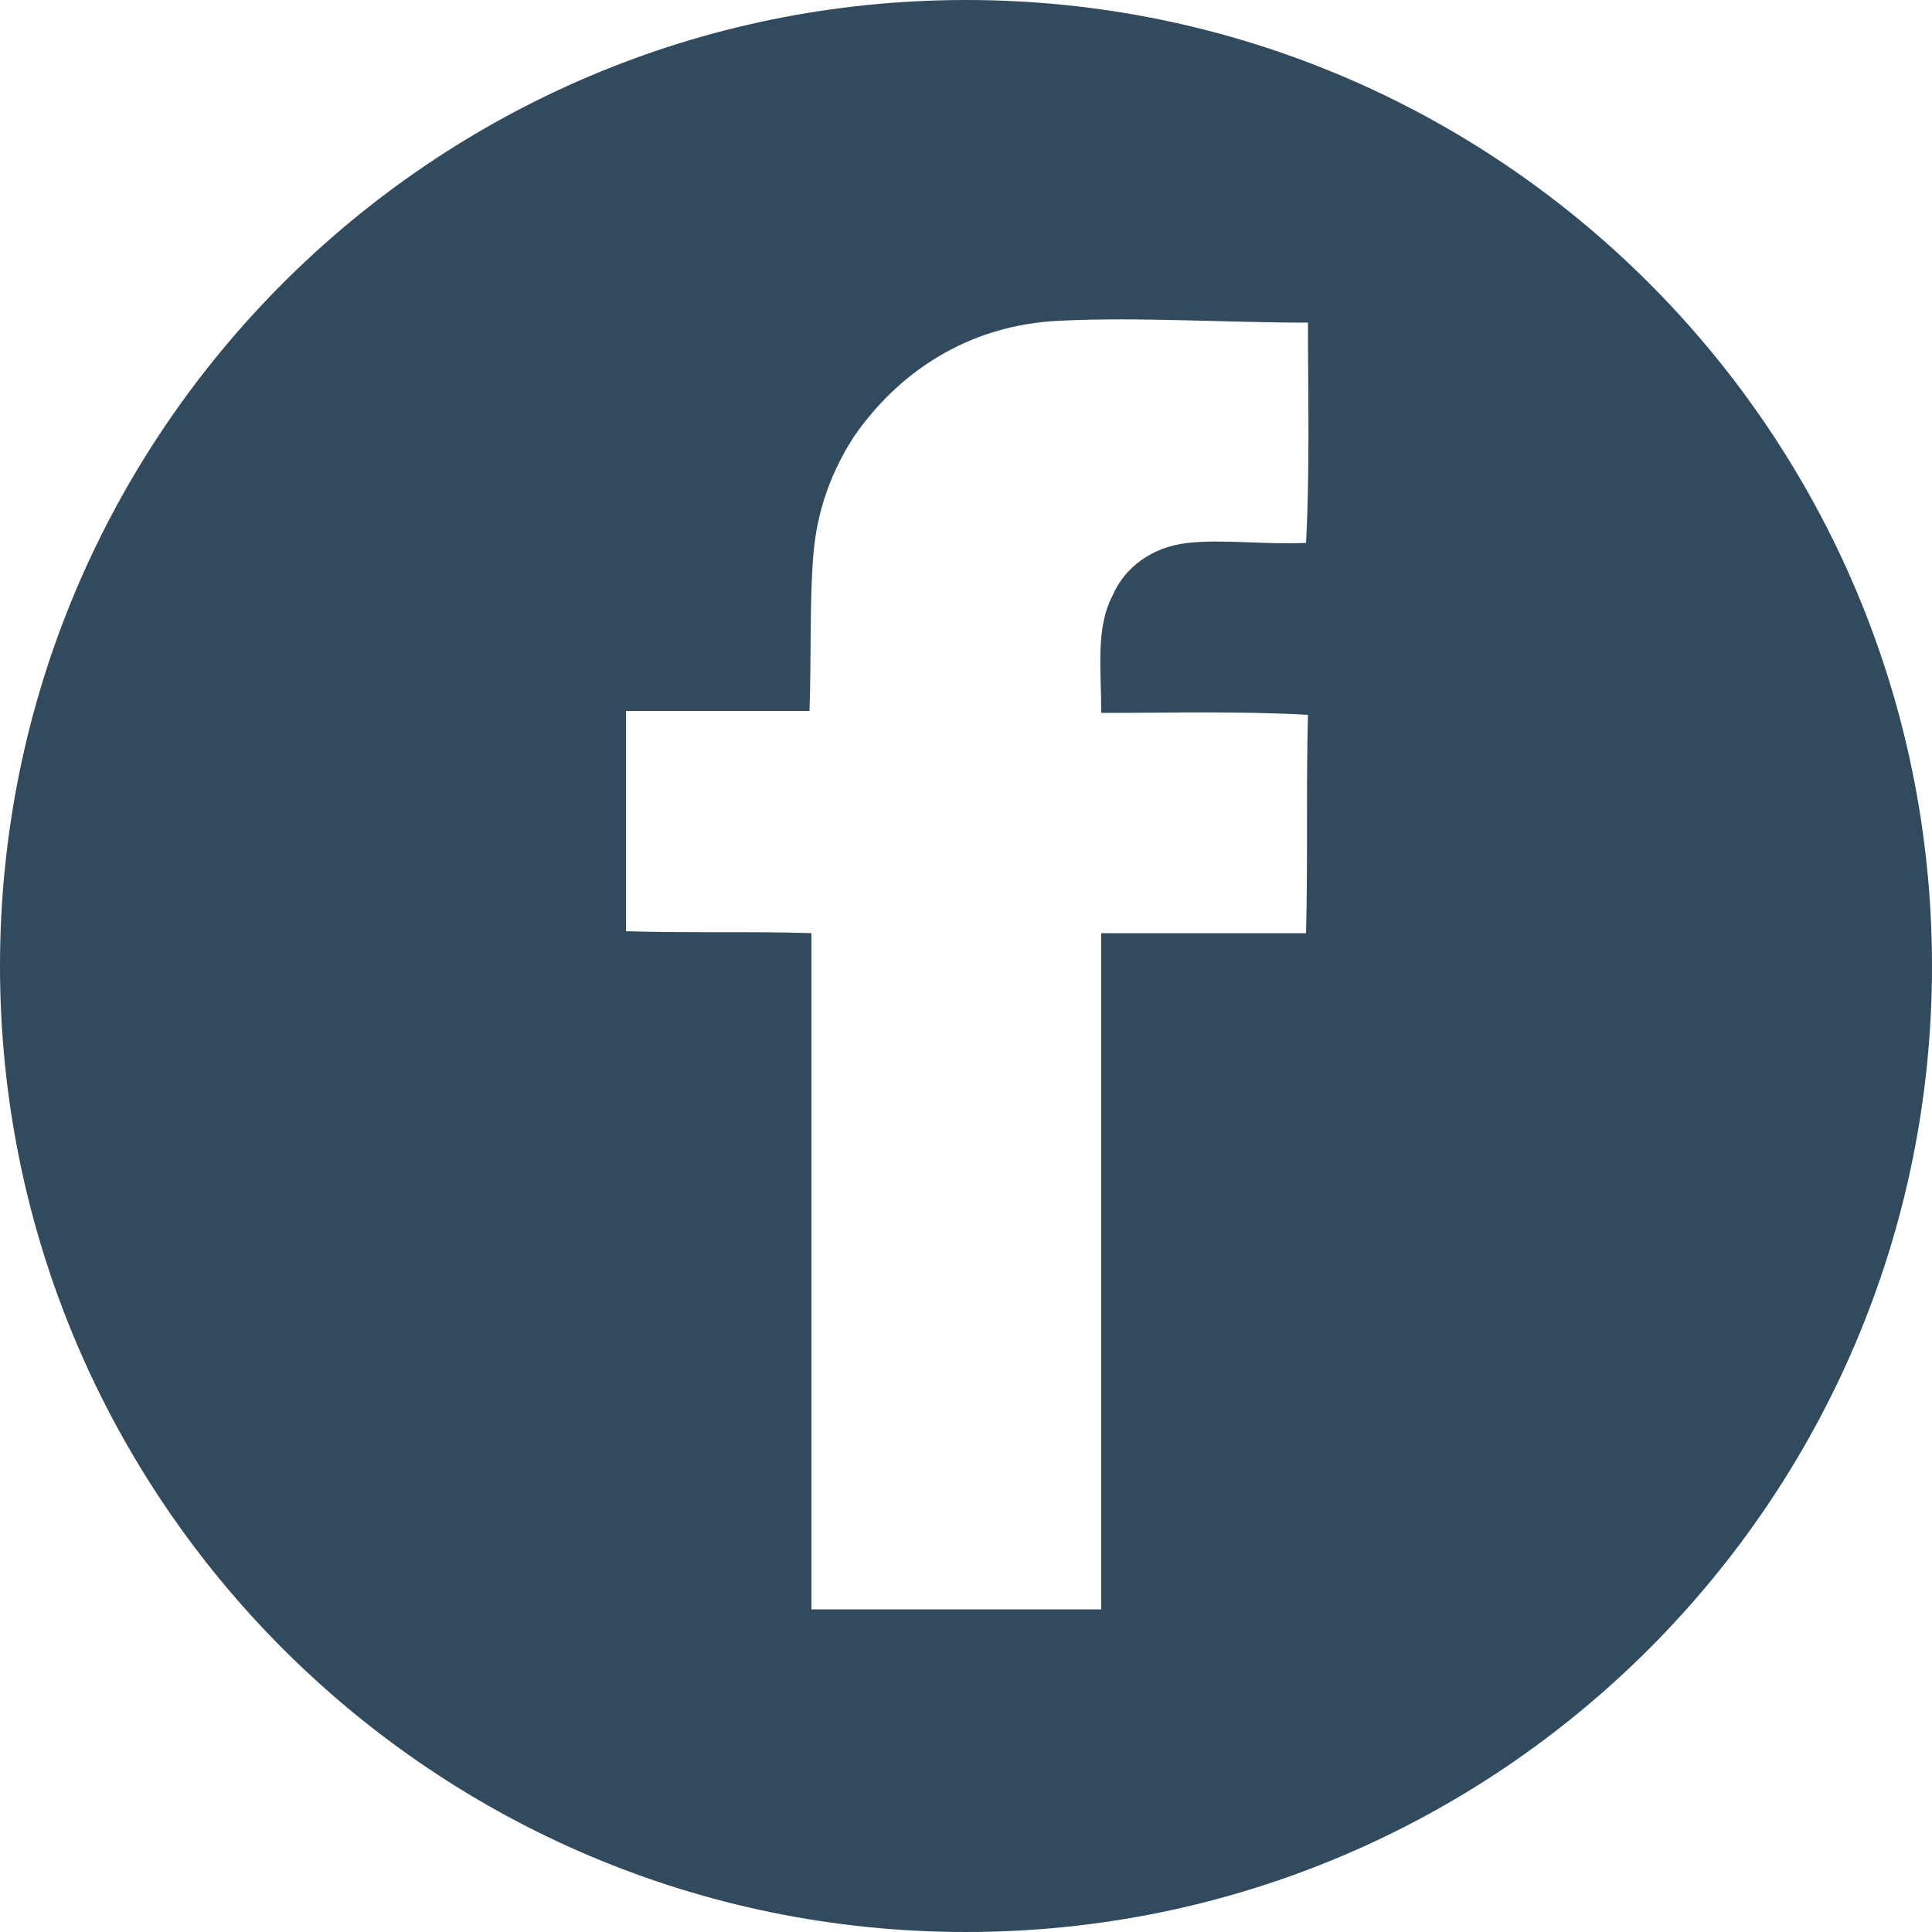
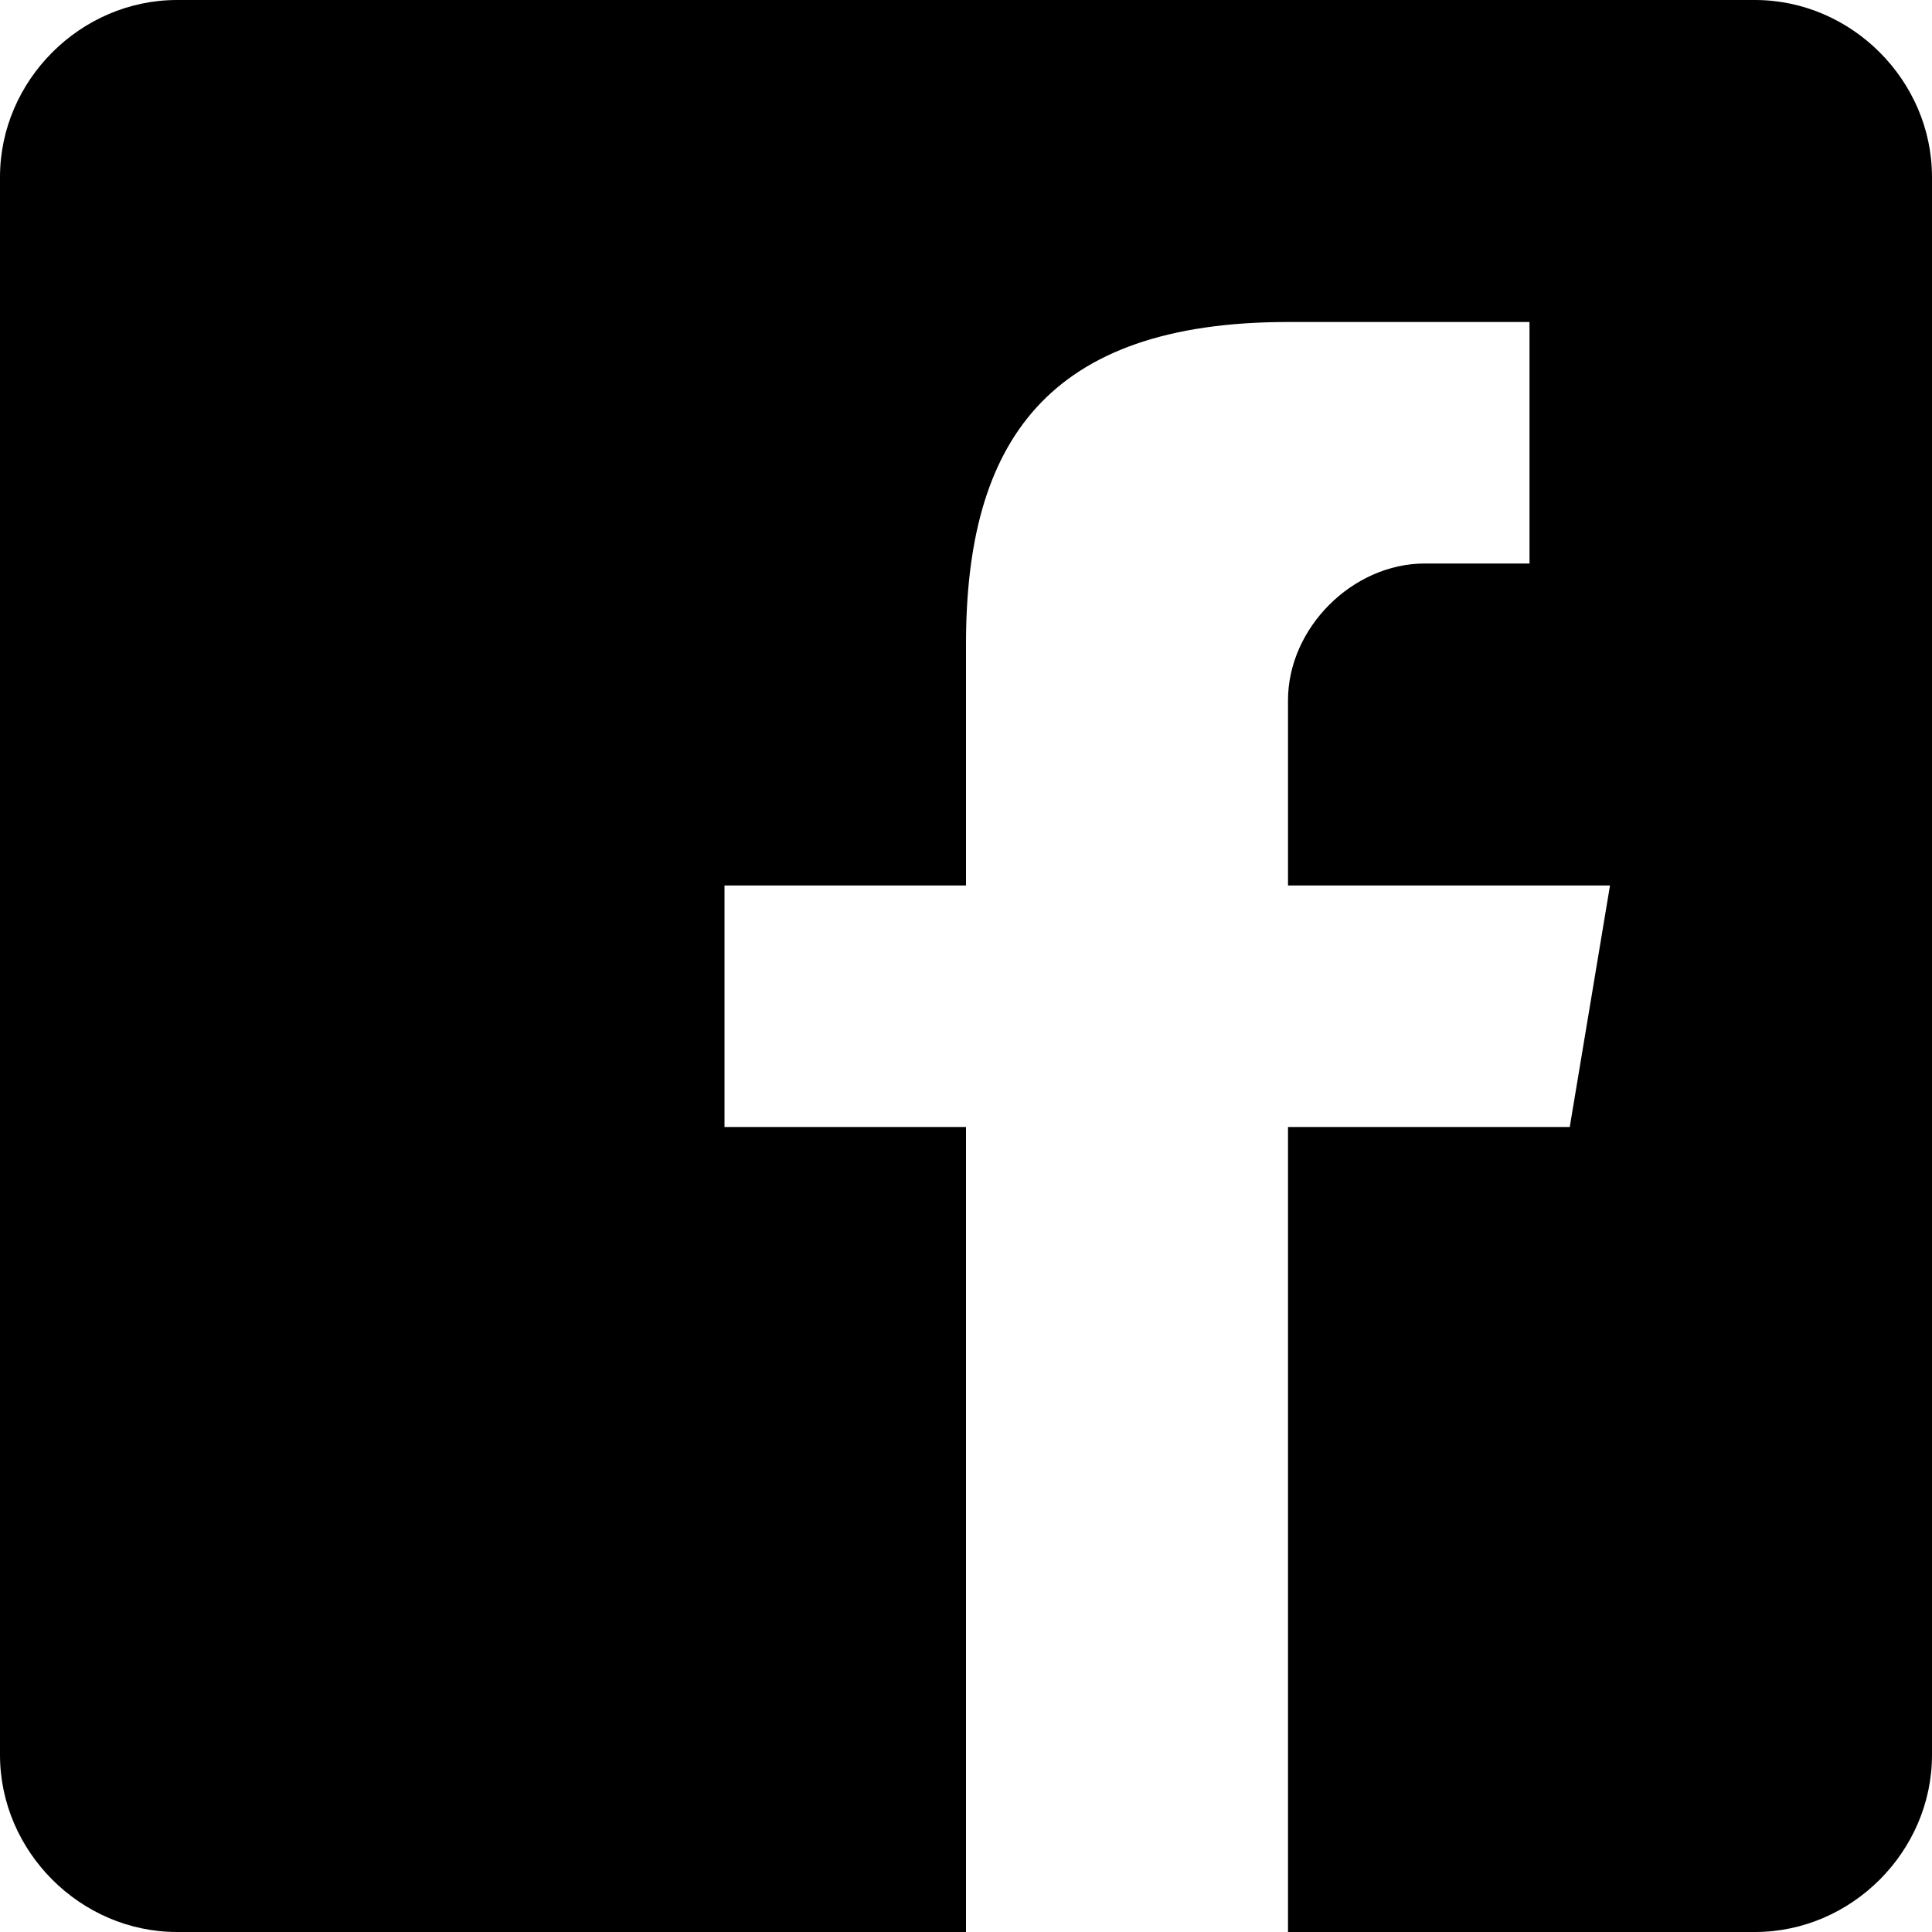
- <svg xmlns="http://www.w3.org/2000/svg" version="1.1" id="Facebook" x="0px" y="0px" viewBox="0 0 100 100" style="enable-background:new 0 0 100 100;" xml:space="preserve">
-   <path d="M50,0C22.4,0,0,22.4,0,50s22.4,50,50,50s50-22.4,50-50S77.6,0,50,0z M57,36.9c3.5,0,7.2-0.1,10.7,0.1  c-0.1,3.7,0,7.6-0.1,11.3c-3.5,0-7.1,0-10.6,0c0,11.7,0,23.3,0,35c-5,0-10,0-15,0c0-11.7,0-23.3,0-35c-3.1-0.1-6.4,0-9.6-0.1  c0-3.8,0-7.6,0-11.4c3.2,0,6.4,0,9.5,0c0.1-3,0-5.7,0.2-8.1s1-4.4,2.1-6.1c2.2-3.2,5.8-5.8,10.7-6c4-0.2,8.5,0.1,12.8,0.1  c0,3.8,0.1,7.7-0.1,11.4c-2.1,0.1-4.3-0.2-6.1,0c-1.9,0.2-3.3,1.3-3.9,2.7C56.7,32.5,57,34.6,57,36.9z" fill="#324a5e" />
+ <svg xmlns="http://www.w3.org/2000/svg" width="24px" height="24px" viewBox="0 0 24 24" version="1.1" fill="#000000">
+   <g id="surface81038">
+     <path style=" stroke:none;fill-rule:nonzero;fill:#000000;fill-opacity:1;" d="M 21.801 0 L 2.199 0 C 1 0 0 1 0 2.199 L 0 21.801 C 0 23 1 24 2.199 24 L 12 24 L 12 14 L 9 14 L 9 11 L 12 11 L 12 8 C 12 5.5 13 4 16 4 L 19 4 L 19 7 L 17.699 7 C 16.801 7 16 7.801 16 8.699 L 16 11 L 20 11 L 19.5 14 L 16 14 L 16 24 L 21.801 24 C 23 24 24 23 24 21.801 L 24 2.199 C 24 1 23 0 21.801 0 Z M 21.801 0 " />
+   </g>
</svg>
